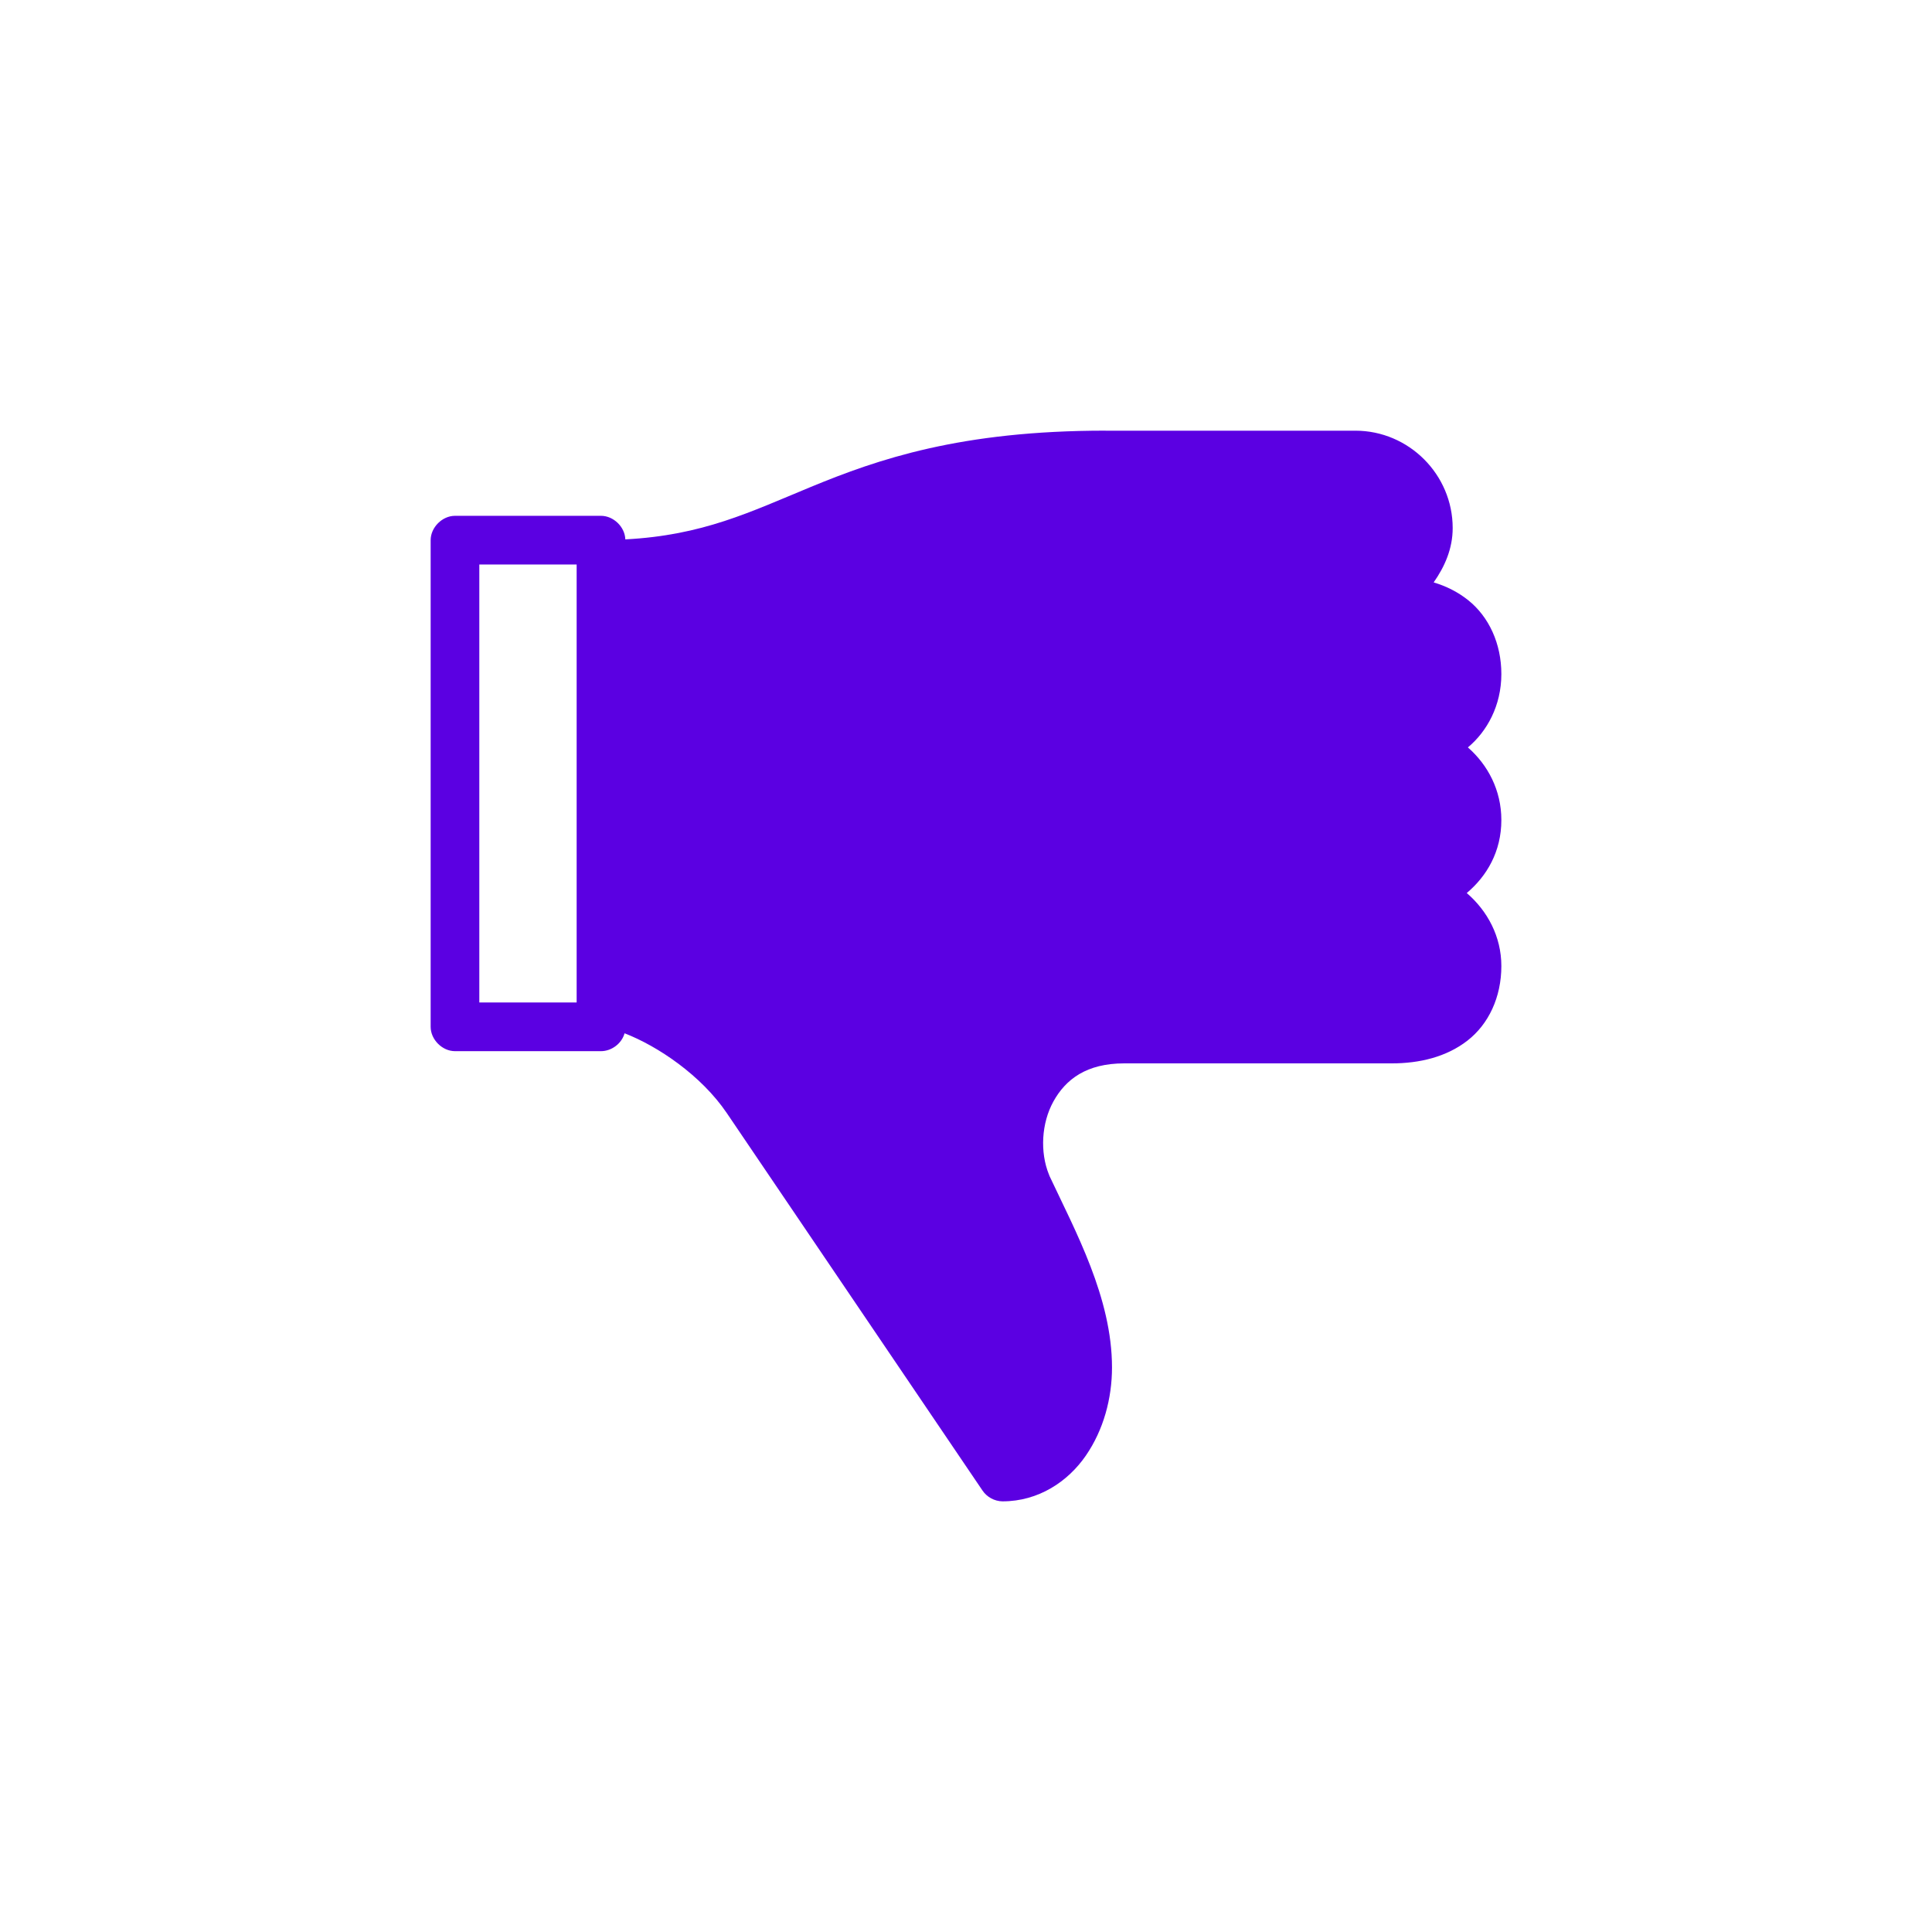
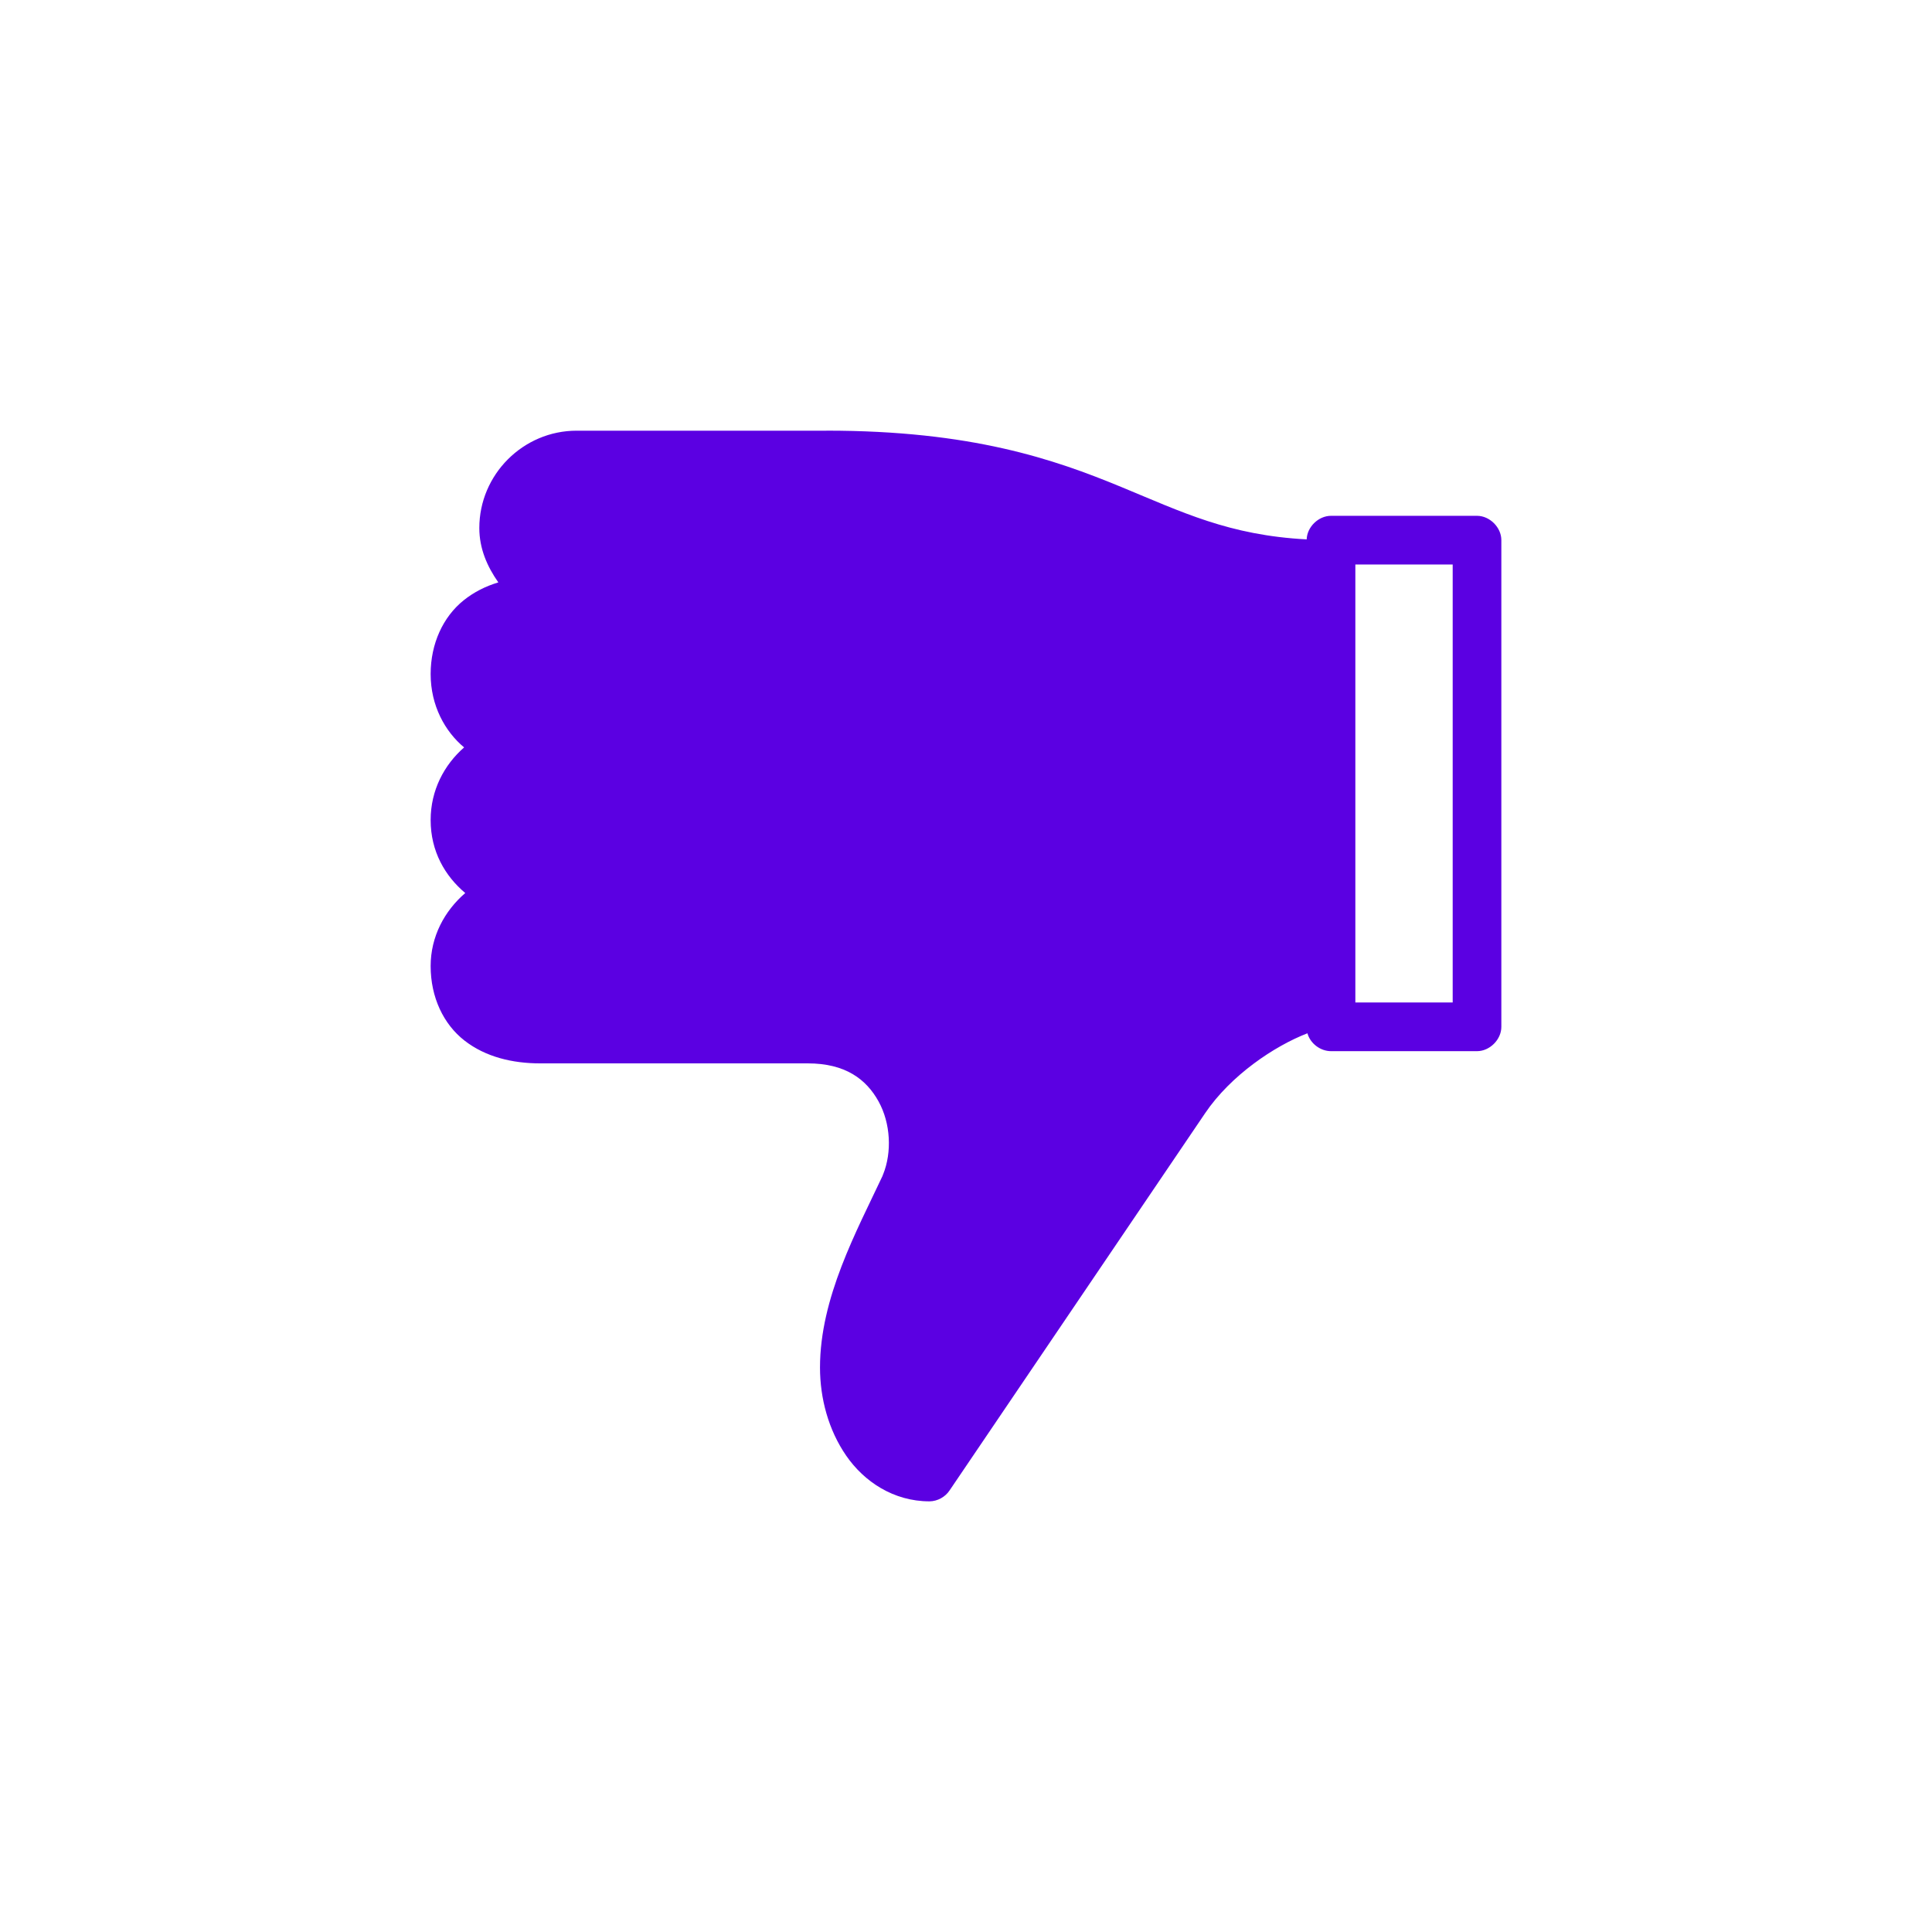
<svg xmlns="http://www.w3.org/2000/svg" width="1200pt" height="1200pt" version="1.1" viewBox="0 0 1200 1200">
-   <path d="m686.67 267.48c-90.035 0-141.28 17.723-183.02 34.953-37.906 15.645-67.047 30.055-115.25 32.586-0.242-7.754-7.356-14.637-15.113-14.637h-90.688c-7.914 0-15.113 7.203-15.113 15.113v302.29c0 7.914 7.199 15.113 15.113 15.113h90.688c6.582 0 12.895-4.754 14.641-11.102 20.543 7.926 47.598 26.078 63.527 49.598l158.7 234.27c2.711 4.148 7.562 6.801 12.516 6.848 22.402 0 40.664-12.316 51.719-28.34 11.055-16.02 16.293-35.617 16.293-54.789 0-43.324-22.68-84.551-38.965-119.26v-0.227c-0.074-0.152-0.168-0.301-0.234-0.453-5.566-13.777-4.68-31.793 2.832-45.344 7.633-13.77 20.582-23.617 43.926-23.617h166.26c17.227 0 33.941-3.996 46.996-14.168 13.055-10.172 21.02-26.875 21.02-46.289 0-18.25-8.582-34.234-21.492-45.344 12.527-10.551 21.492-25.824 21.492-45.344 0-18.539-8.41-34.273-20.781-45.109 11.883-9.898 20.781-25.957 20.781-45.578 0-18.816-7.684-35.52-20.547-45.82-6.375-5.094-13.578-8.723-21.492-11.094 6.891-9.816 11.809-20.949 11.809-33.773 0-33.23-27.227-60.457-60.457-60.457h-155.16zm-388.96 83.129h60.457v272.06h-60.457z" fill="#5b00e2" />
+   <path d="m513.33 267.48c90.035 0 141.28 17.723 183.02 34.953 37.906 15.645 67.047 30.055 115.25 32.586 0.242-7.754 7.356-14.637 15.113-14.637h90.688c7.914 0 15.113 7.203 15.113 15.113v302.29c0 7.914-7.199 15.113-15.113 15.113h-90.688c-6.582 0-12.895-4.754-14.641-11.102-20.543 7.926-47.598 26.078-63.527 49.598l-158.7 234.27c-2.711 4.148-7.562 6.801-12.516 6.848-22.402 0-40.664-12.316-51.719-28.34-11.055-16.02-16.293-35.617-16.293-54.789 0-43.324 22.68-84.551 38.965-119.26v-0.227c0.074-0.152 0.168-0.301 0.234-0.453 5.566-13.777 4.68-31.793-2.832-45.344-7.633-13.77-20.582-23.617-43.926-23.617h-166.26c-17.227 0-33.941-3.996-46.996-14.168-13.055-10.172-21.02-26.875-21.02-46.289 0-18.25 8.582-34.234 21.492-45.344-12.527-10.551-21.492-25.824-21.492-45.344 0-18.539 8.41-34.273 20.781-45.109-11.883-9.898-20.781-25.957-20.781-45.578 0-18.816 7.684-35.52 20.547-45.82 6.375-5.094 13.578-8.723 21.492-11.094-6.891-9.816-11.809-20.949-11.809-33.773 0-33.23 27.227-60.457 60.457-60.457h155.16zm388.96 83.129h-60.457v272.06h60.457z" fill="#5b00e2" />
</svg>
